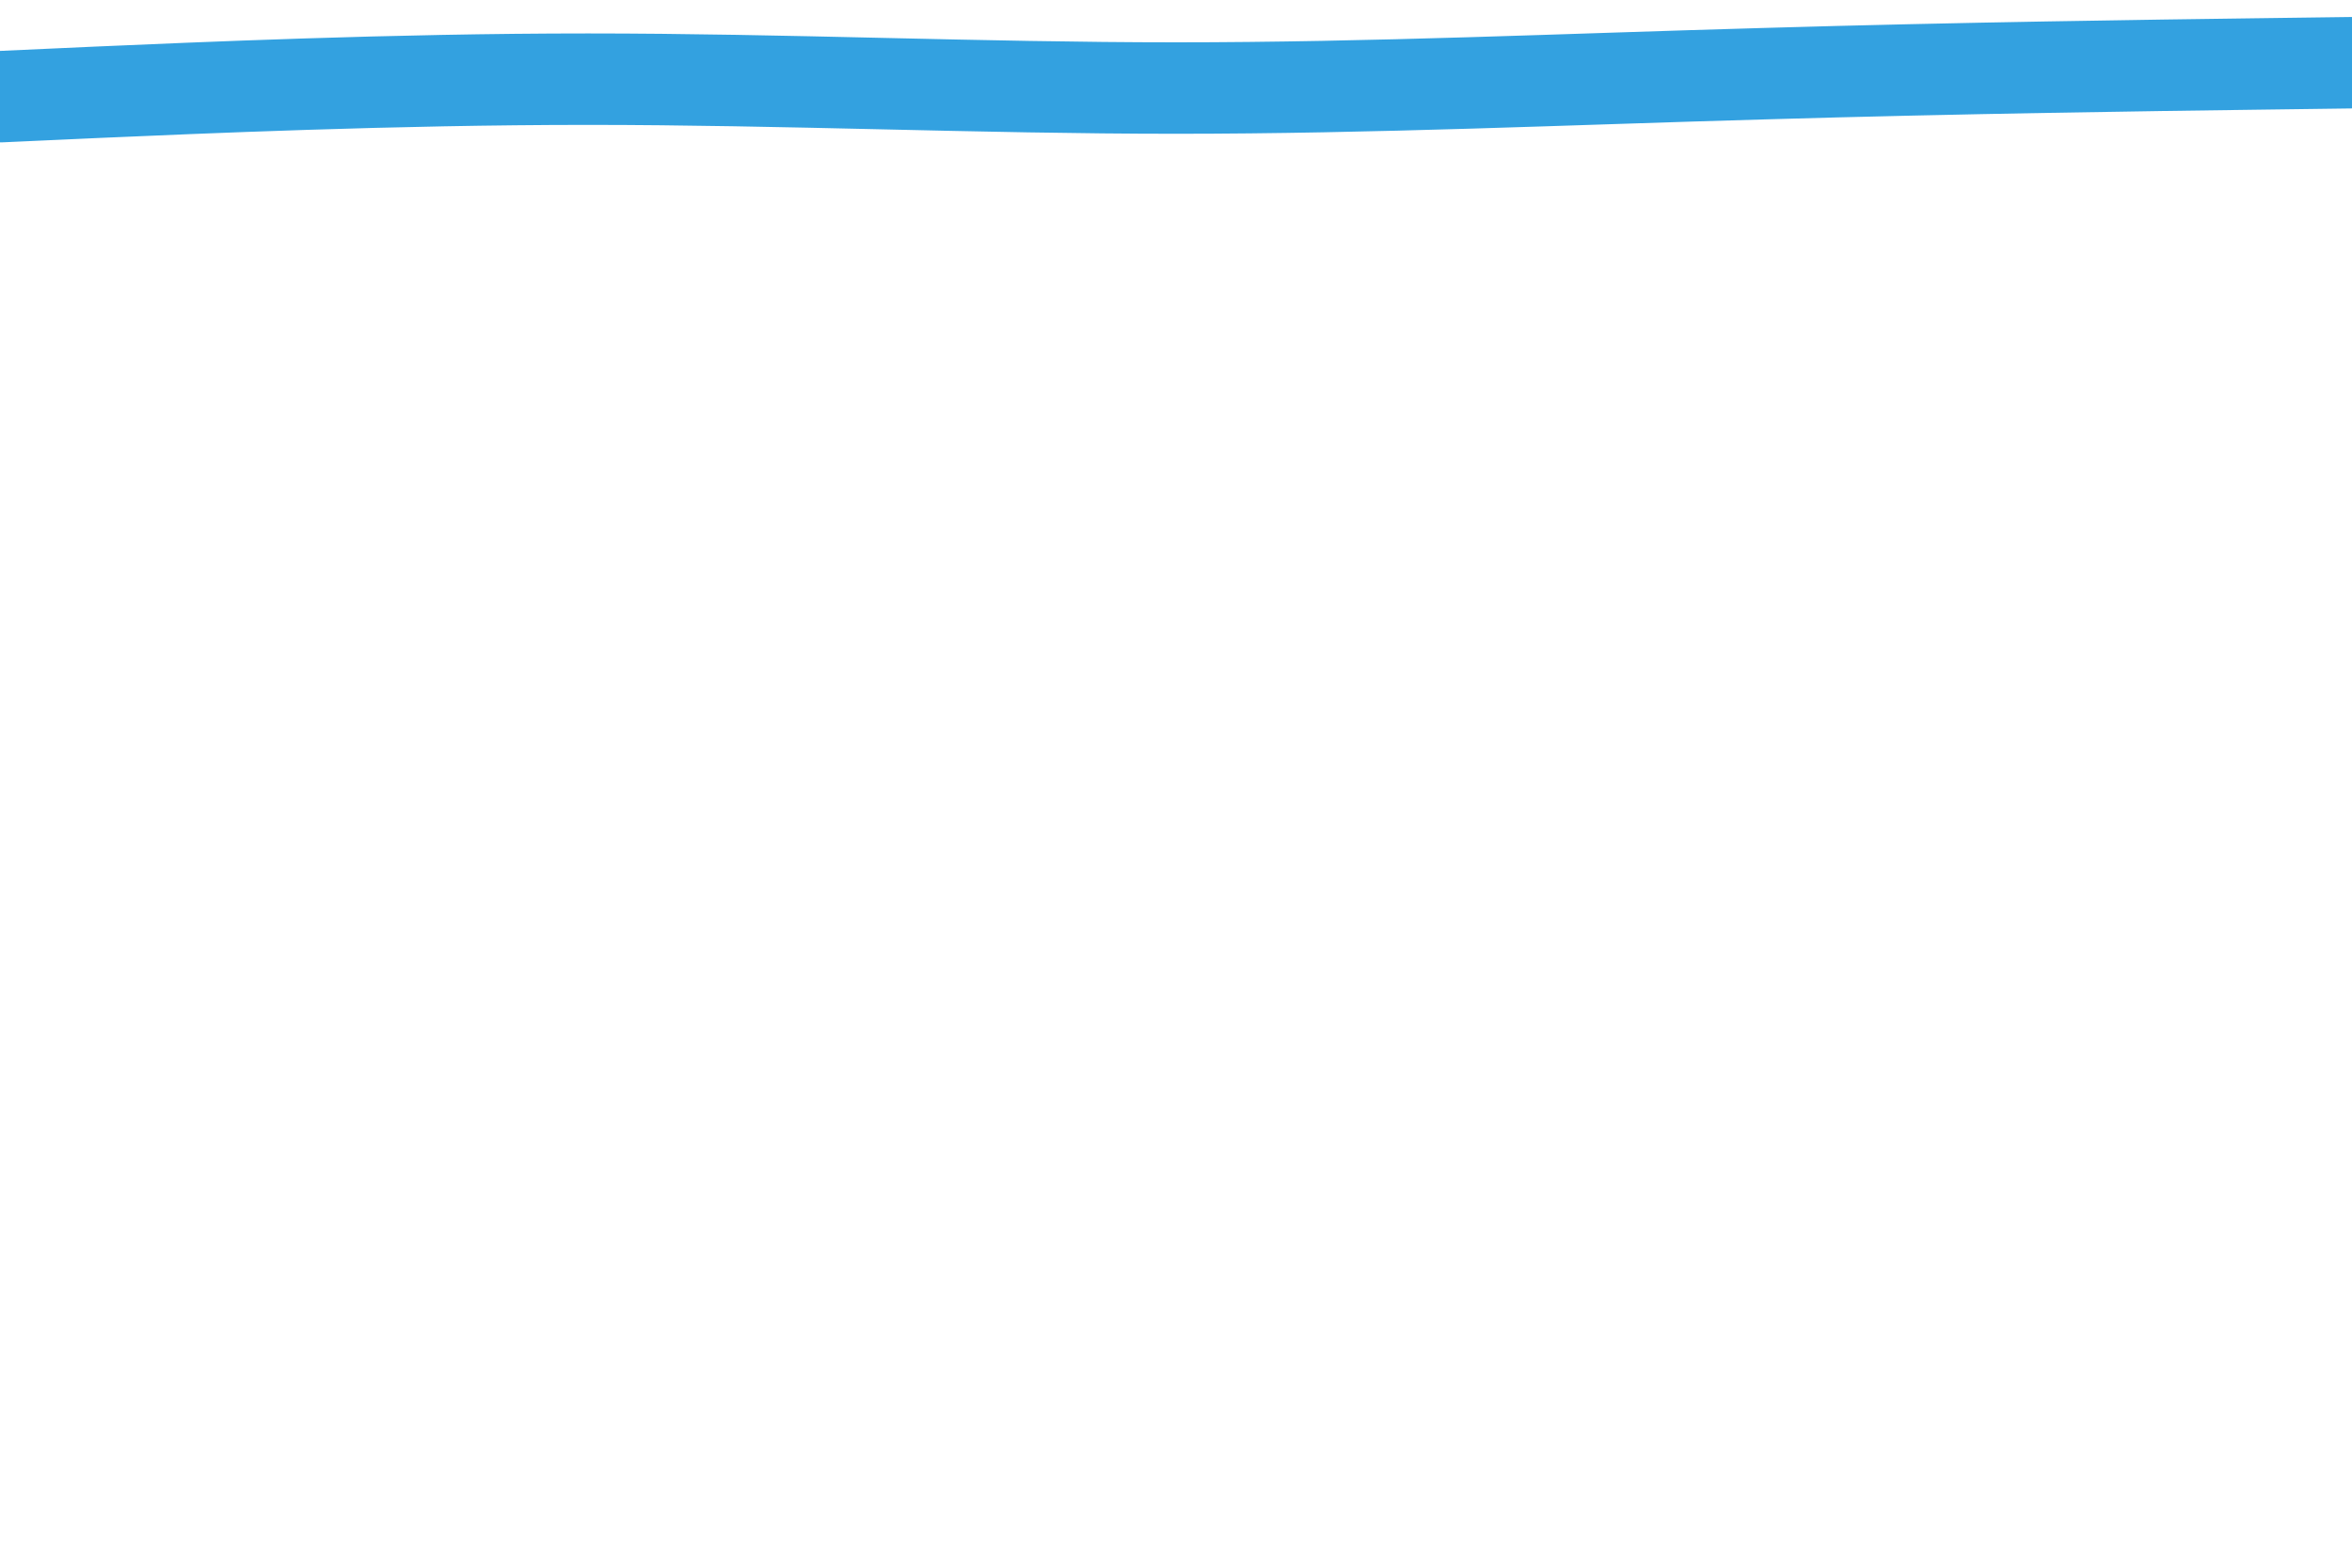
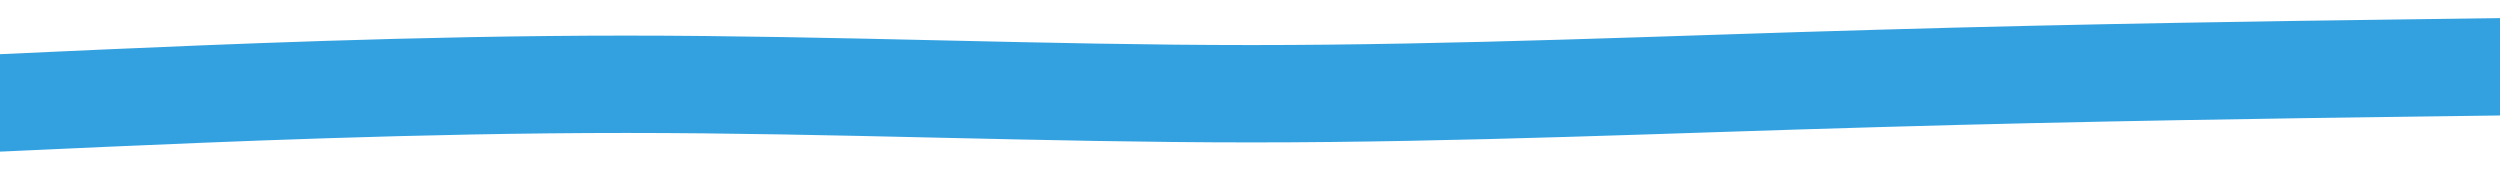
- <svg xmlns="http://www.w3.org/2000/svg" id="visual" viewBox="0 0 900 600" width="900" height="600" version="1.1">
-   <path d="M0 37L37.5 35.3C75 33.7 150 30.3 225 30.3C300 30.3 375 33.7 450 33.7C525 33.7 600 30.3 675 28.2C750 26 825 25 862.5 24.5L900 24" fill="none" stroke-linecap="round" stroke-linejoin="miter" stroke="#33A1E0" stroke-width="35" />
+ <svg xmlns="http://www.w3.org/2000/svg" version="1.1" viewBox="0 0 898.8 63.6" id="visual" style="max-height: 500px" width="898.8" height="63.6">
+   <path stroke-width="35" stroke="#33A1E0" stroke-linejoin="miter" stroke-linecap="round" fill="none" d="M0 37L37.5 35.3C75 33.7 150 30.3 225 30.3C300 30.3 375 33.7 450 33.7C525 33.7 600 30.3 675 28.2C750 26 825 25 862.5 24.5L900 24" />
</svg>
